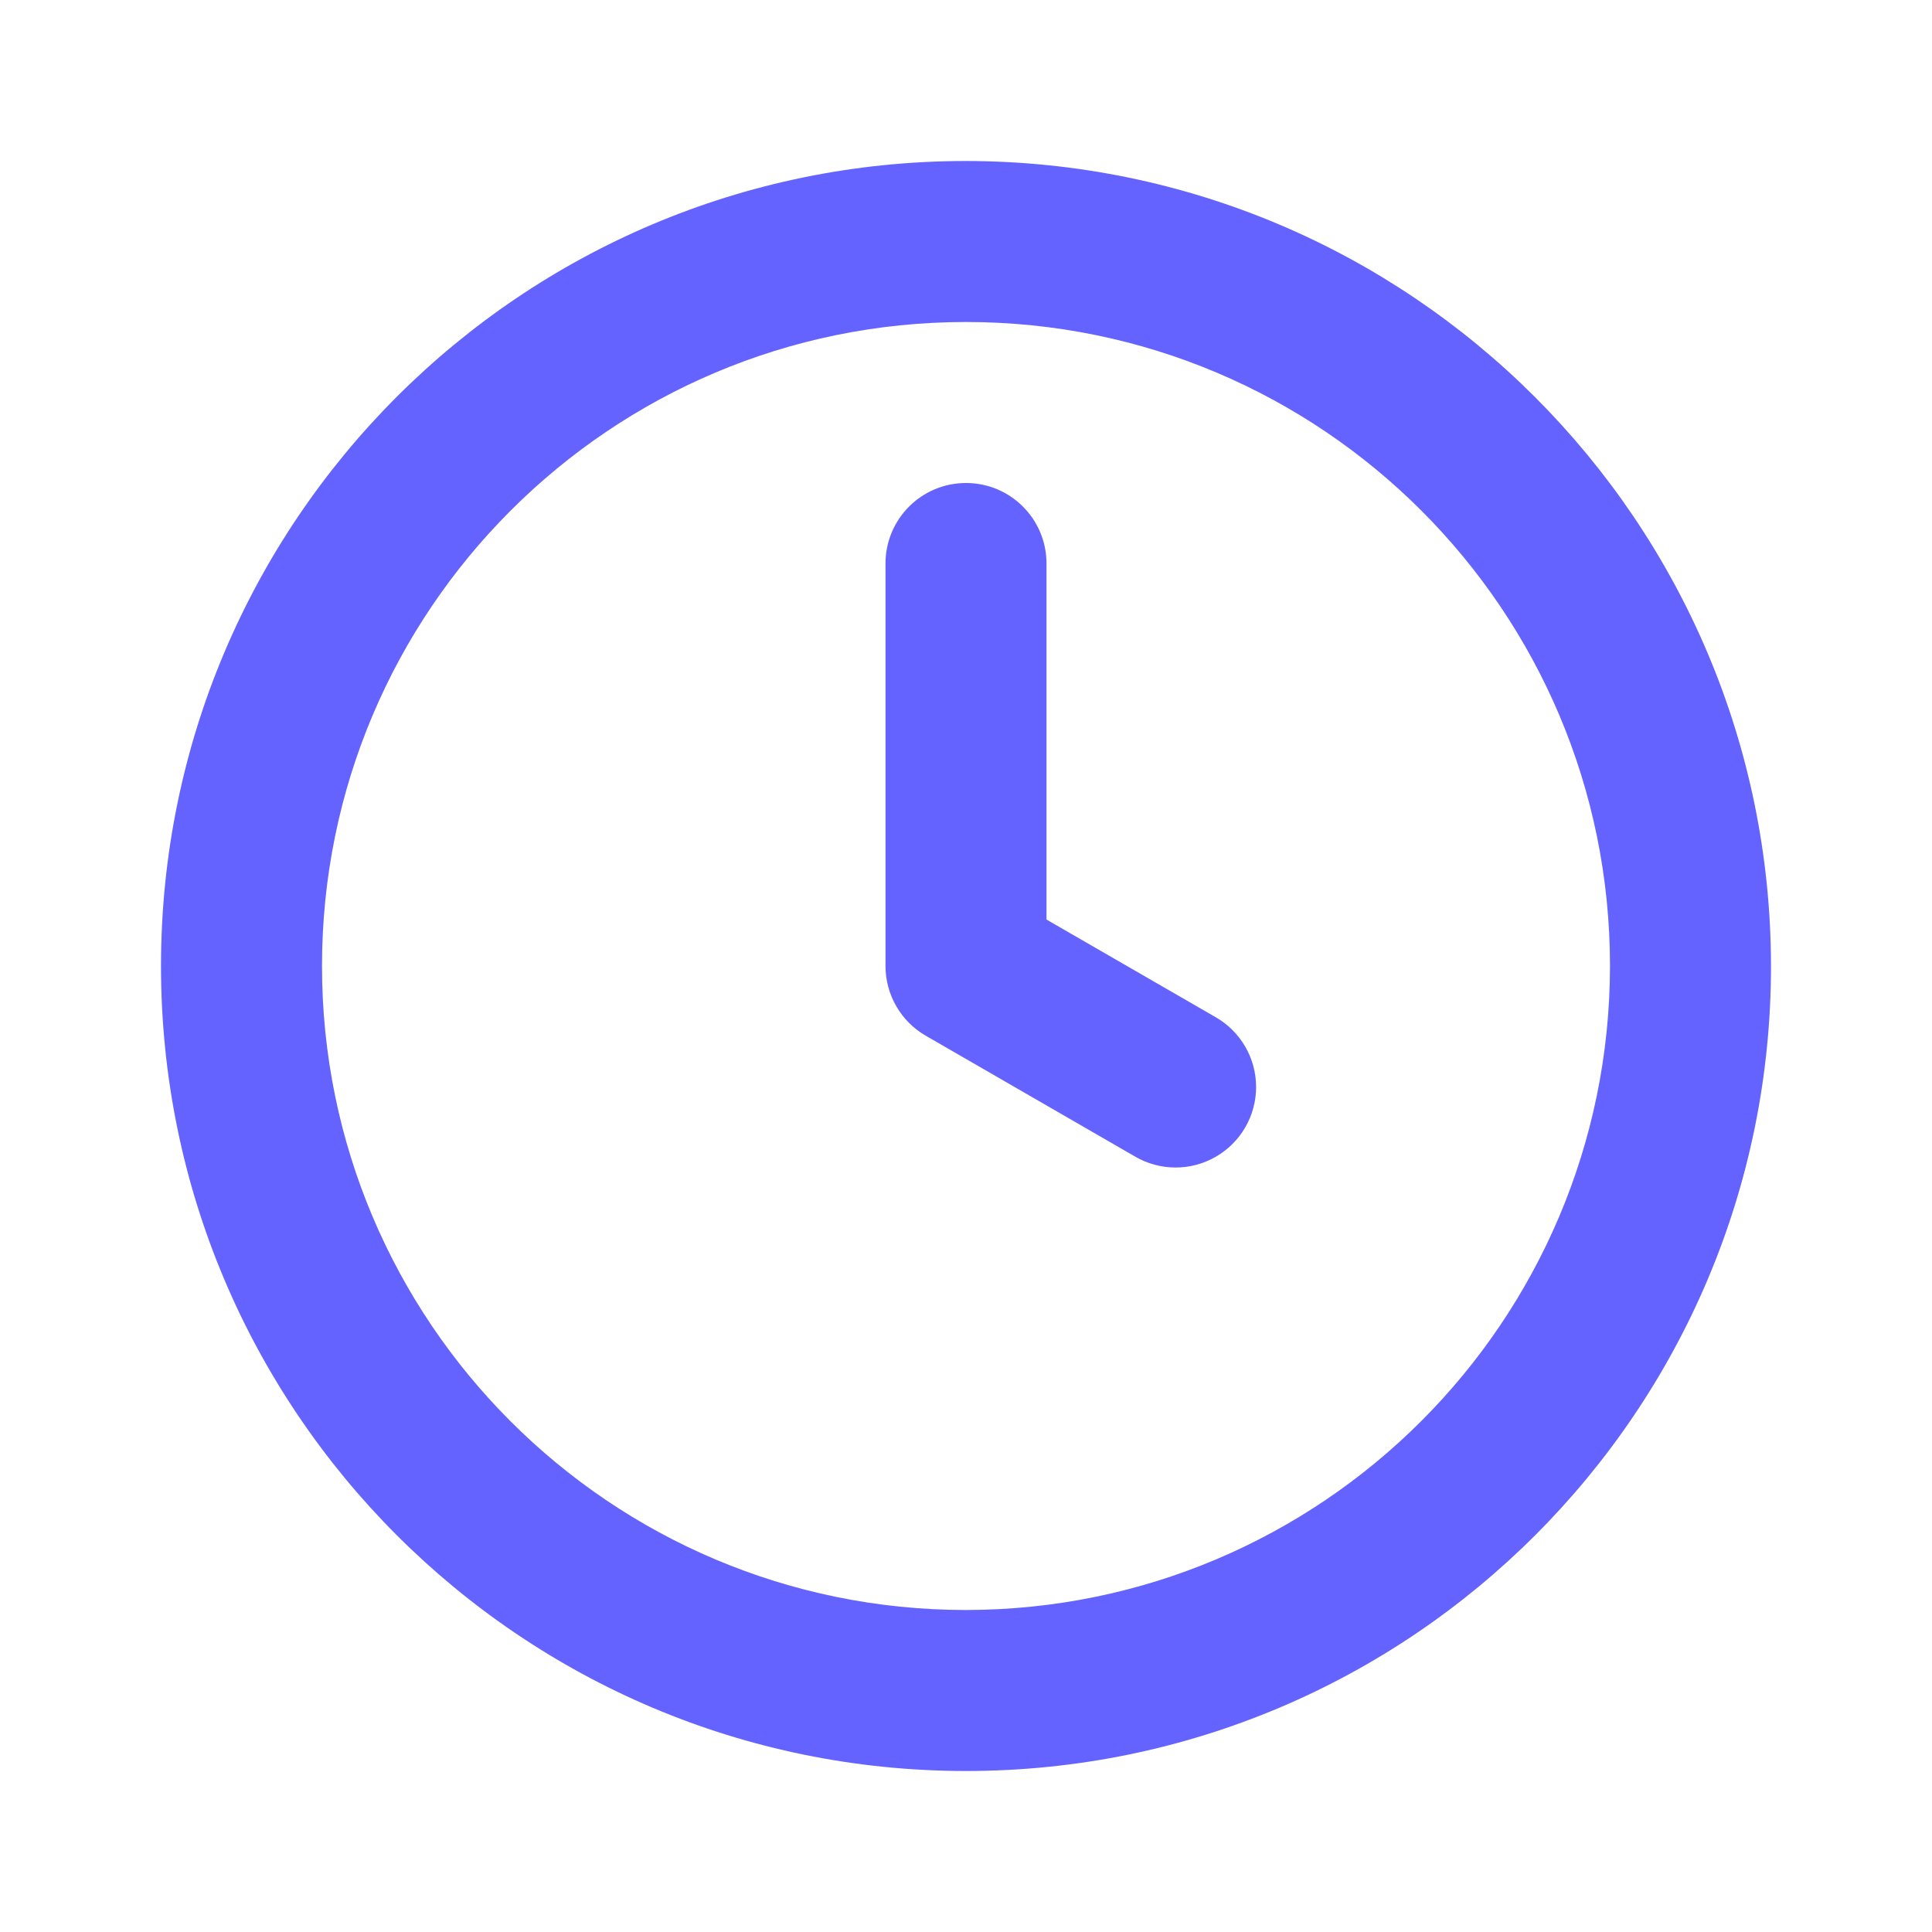
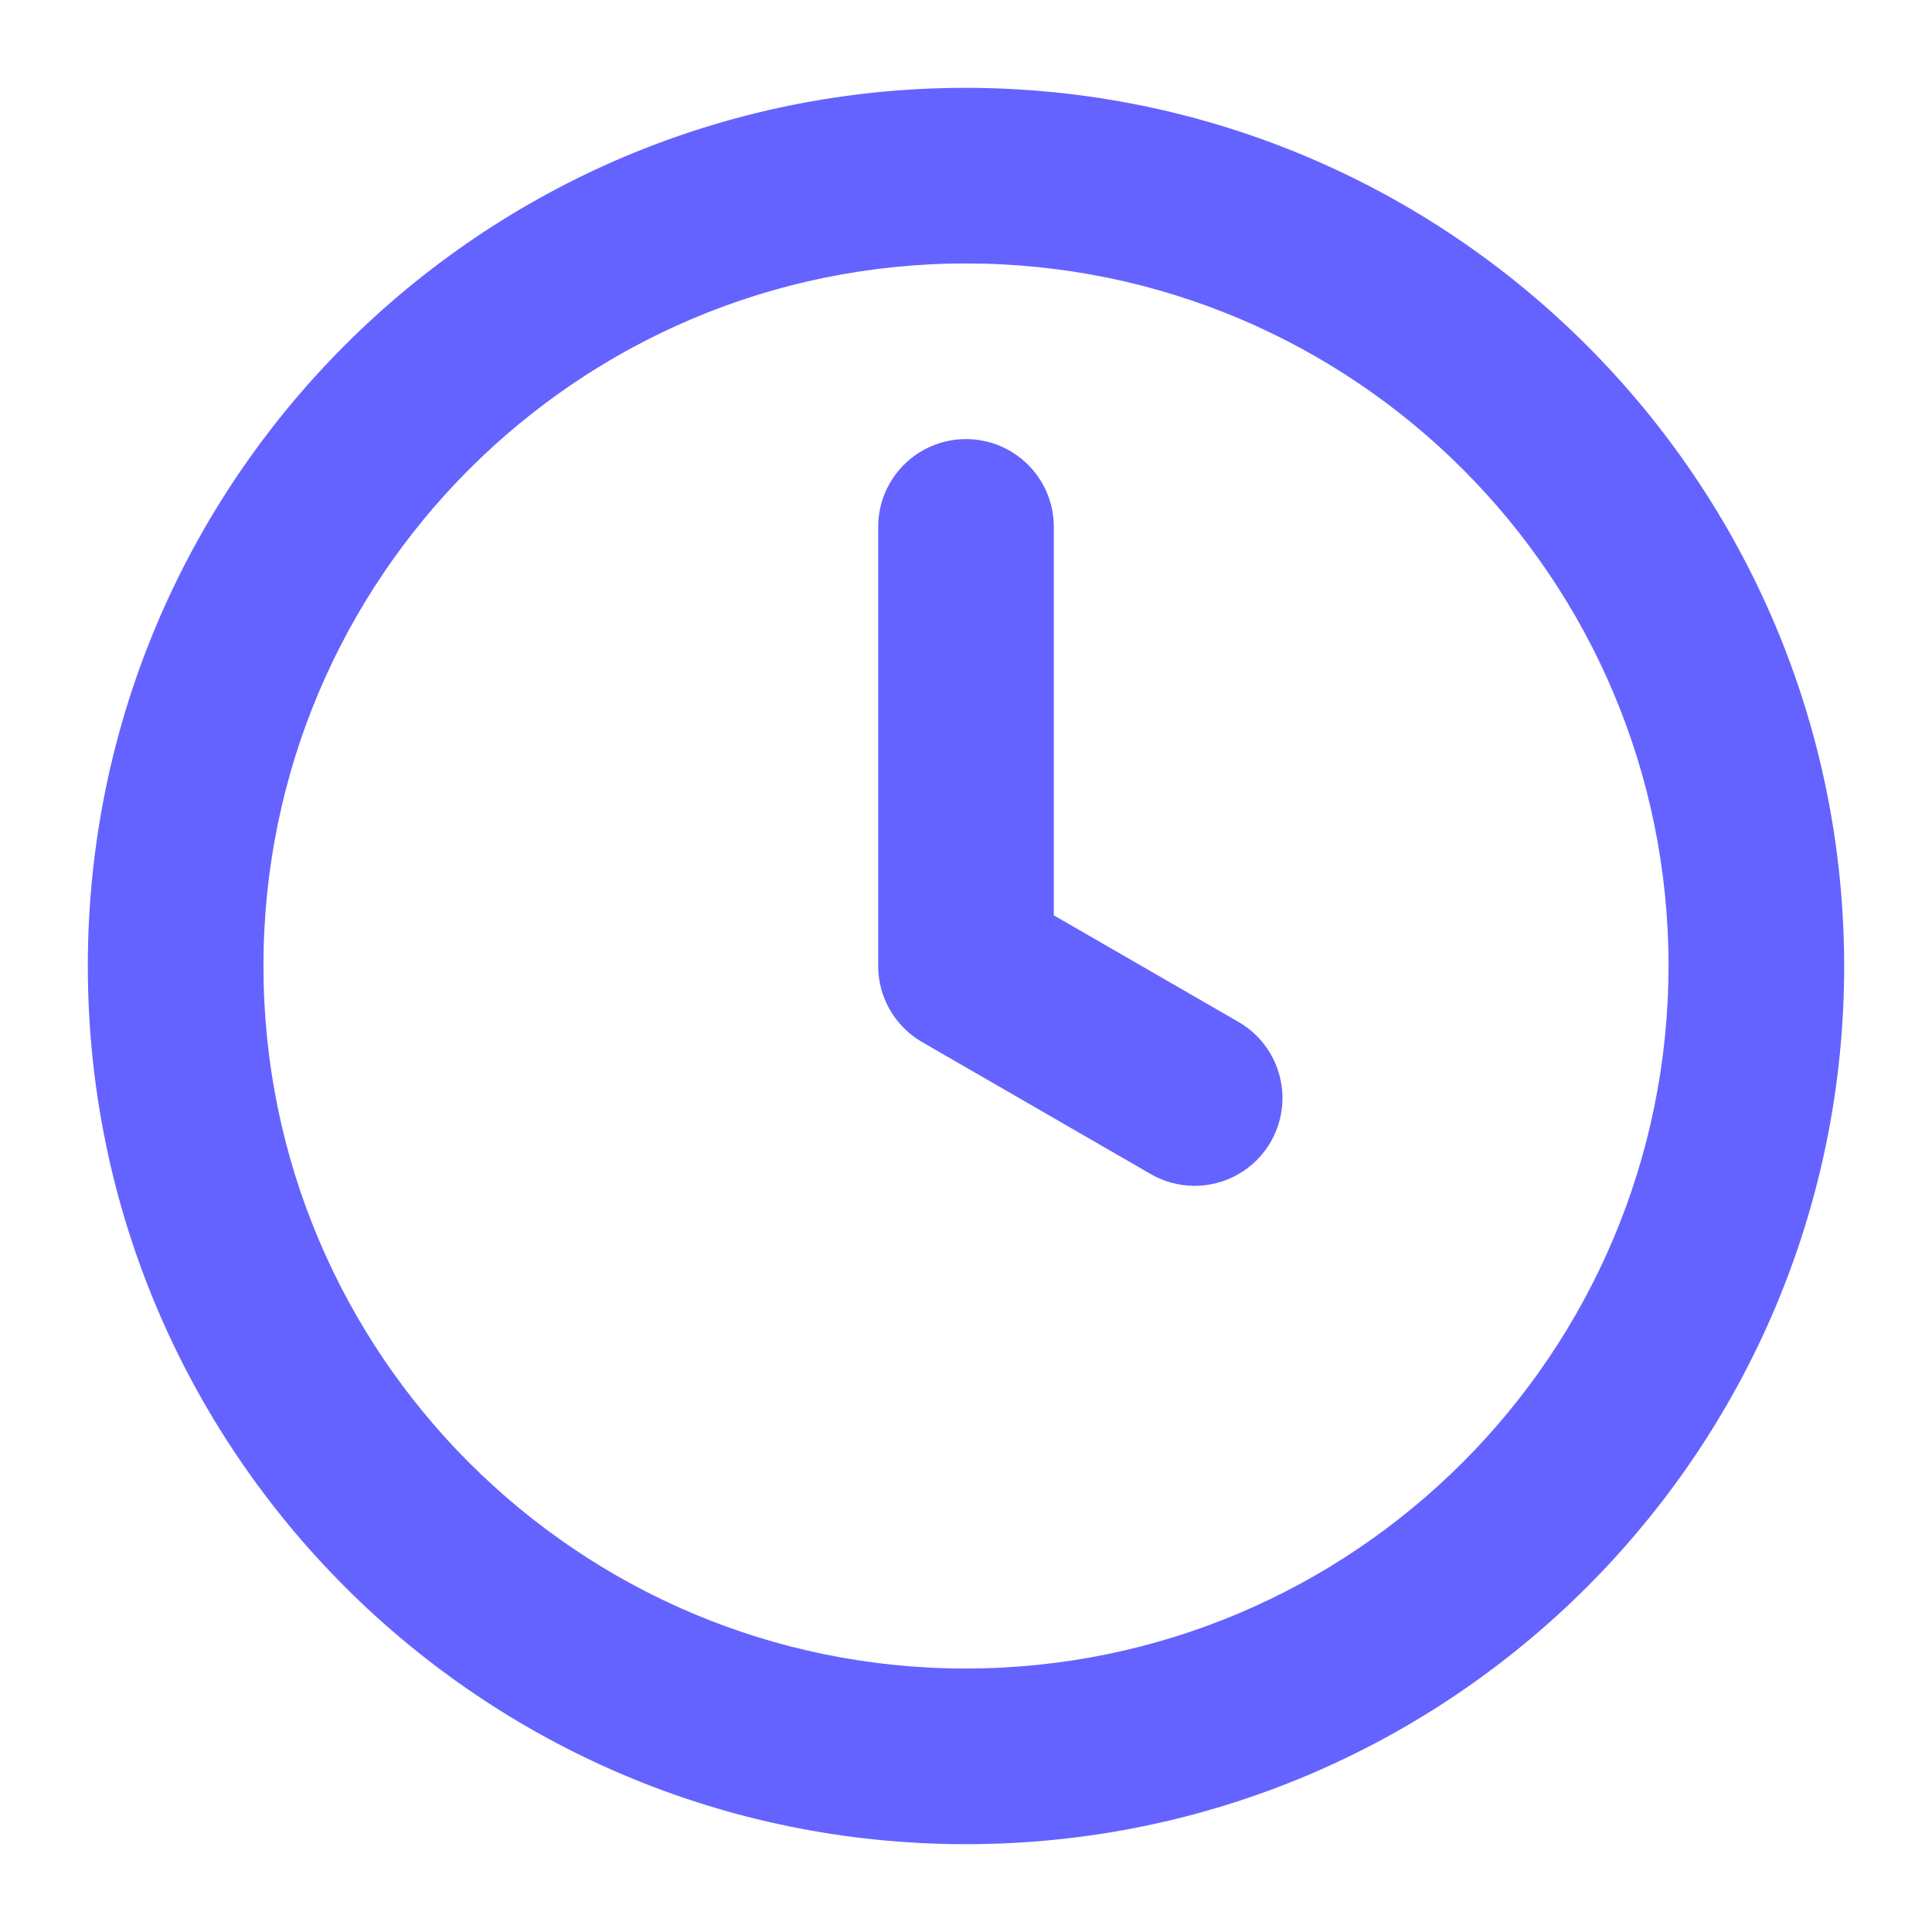
- <svg xmlns="http://www.w3.org/2000/svg" viewBox="0 0 24 24">
+ <svg xmlns="http://www.w3.org/2000/svg" viewBox="1 1 22 22">
  <path d="M15.098,12.634,13,11.423V7a1,1,0,0,0-2,0v5a1.0 1,0,0,0,.5.866l2.598,1.5a1,1,0,1,0,1-1.732ZM12,2A10,10,0,1,0,22,12,10.011,10.011,0,0,0,12,2Zm0,18a8,8,0,1,1,8-8A8.009,8.009,0,0,1,12,20Z" fill="#6563ff" />
</svg>
